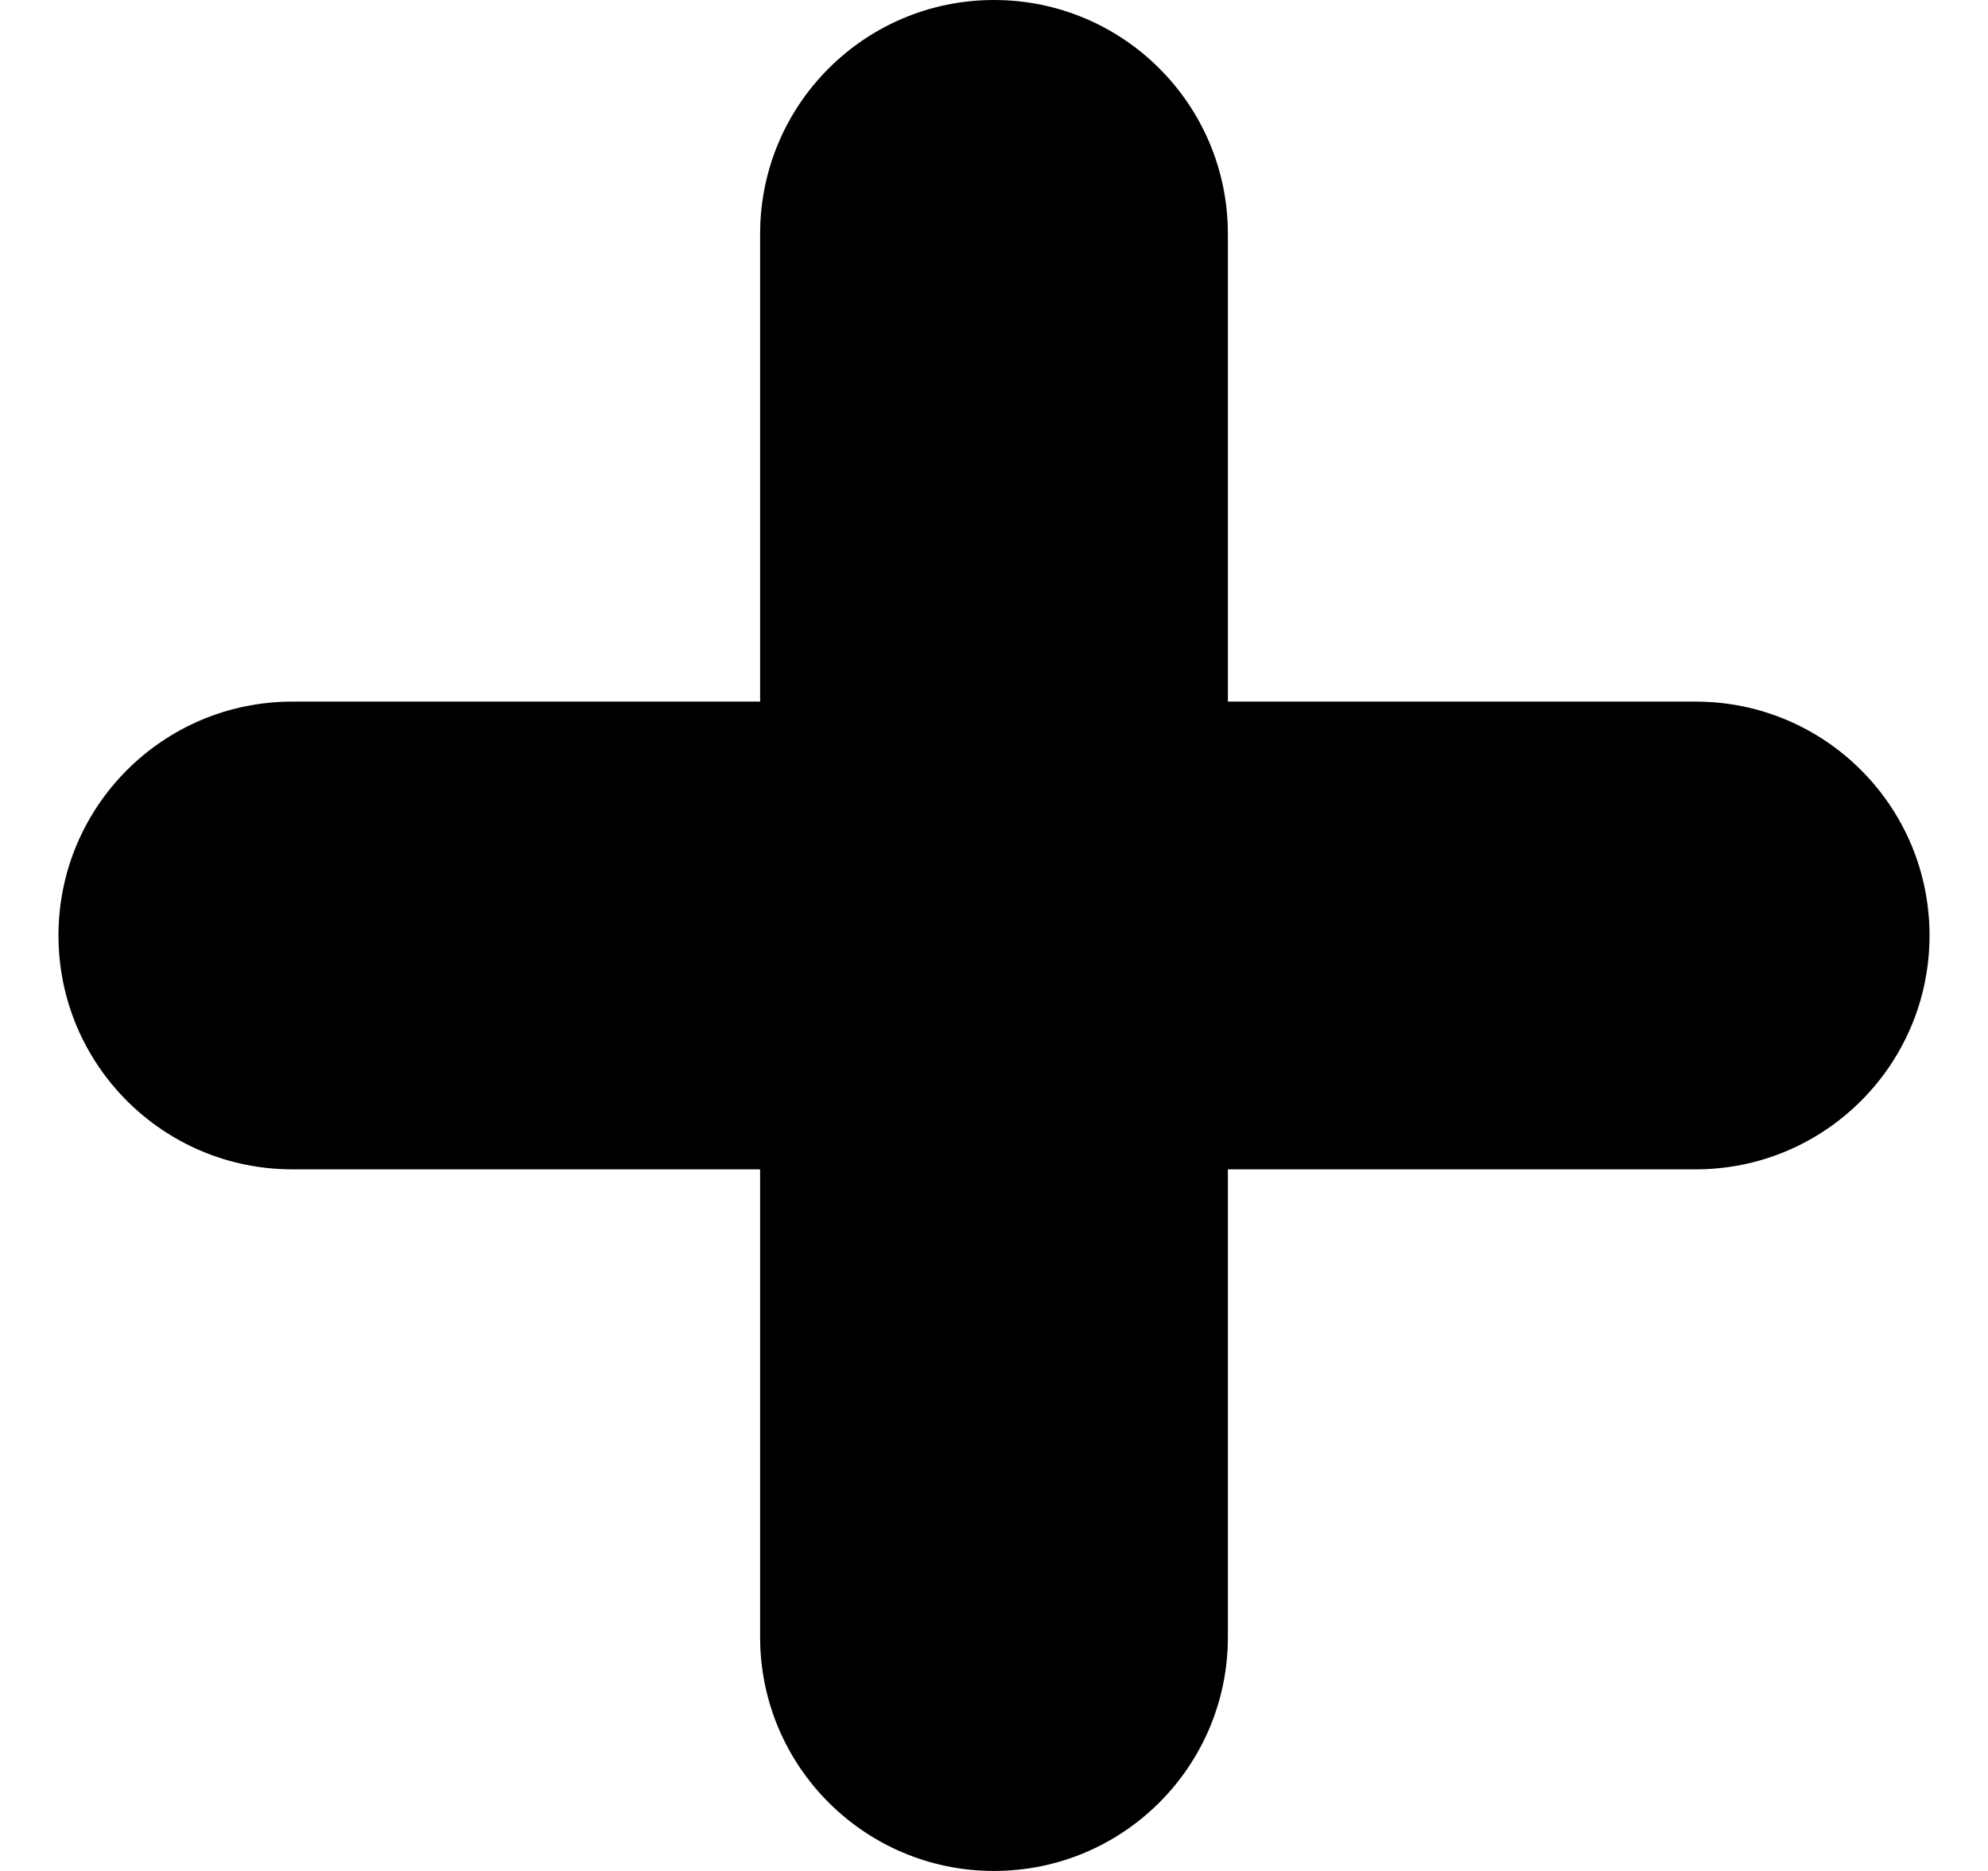
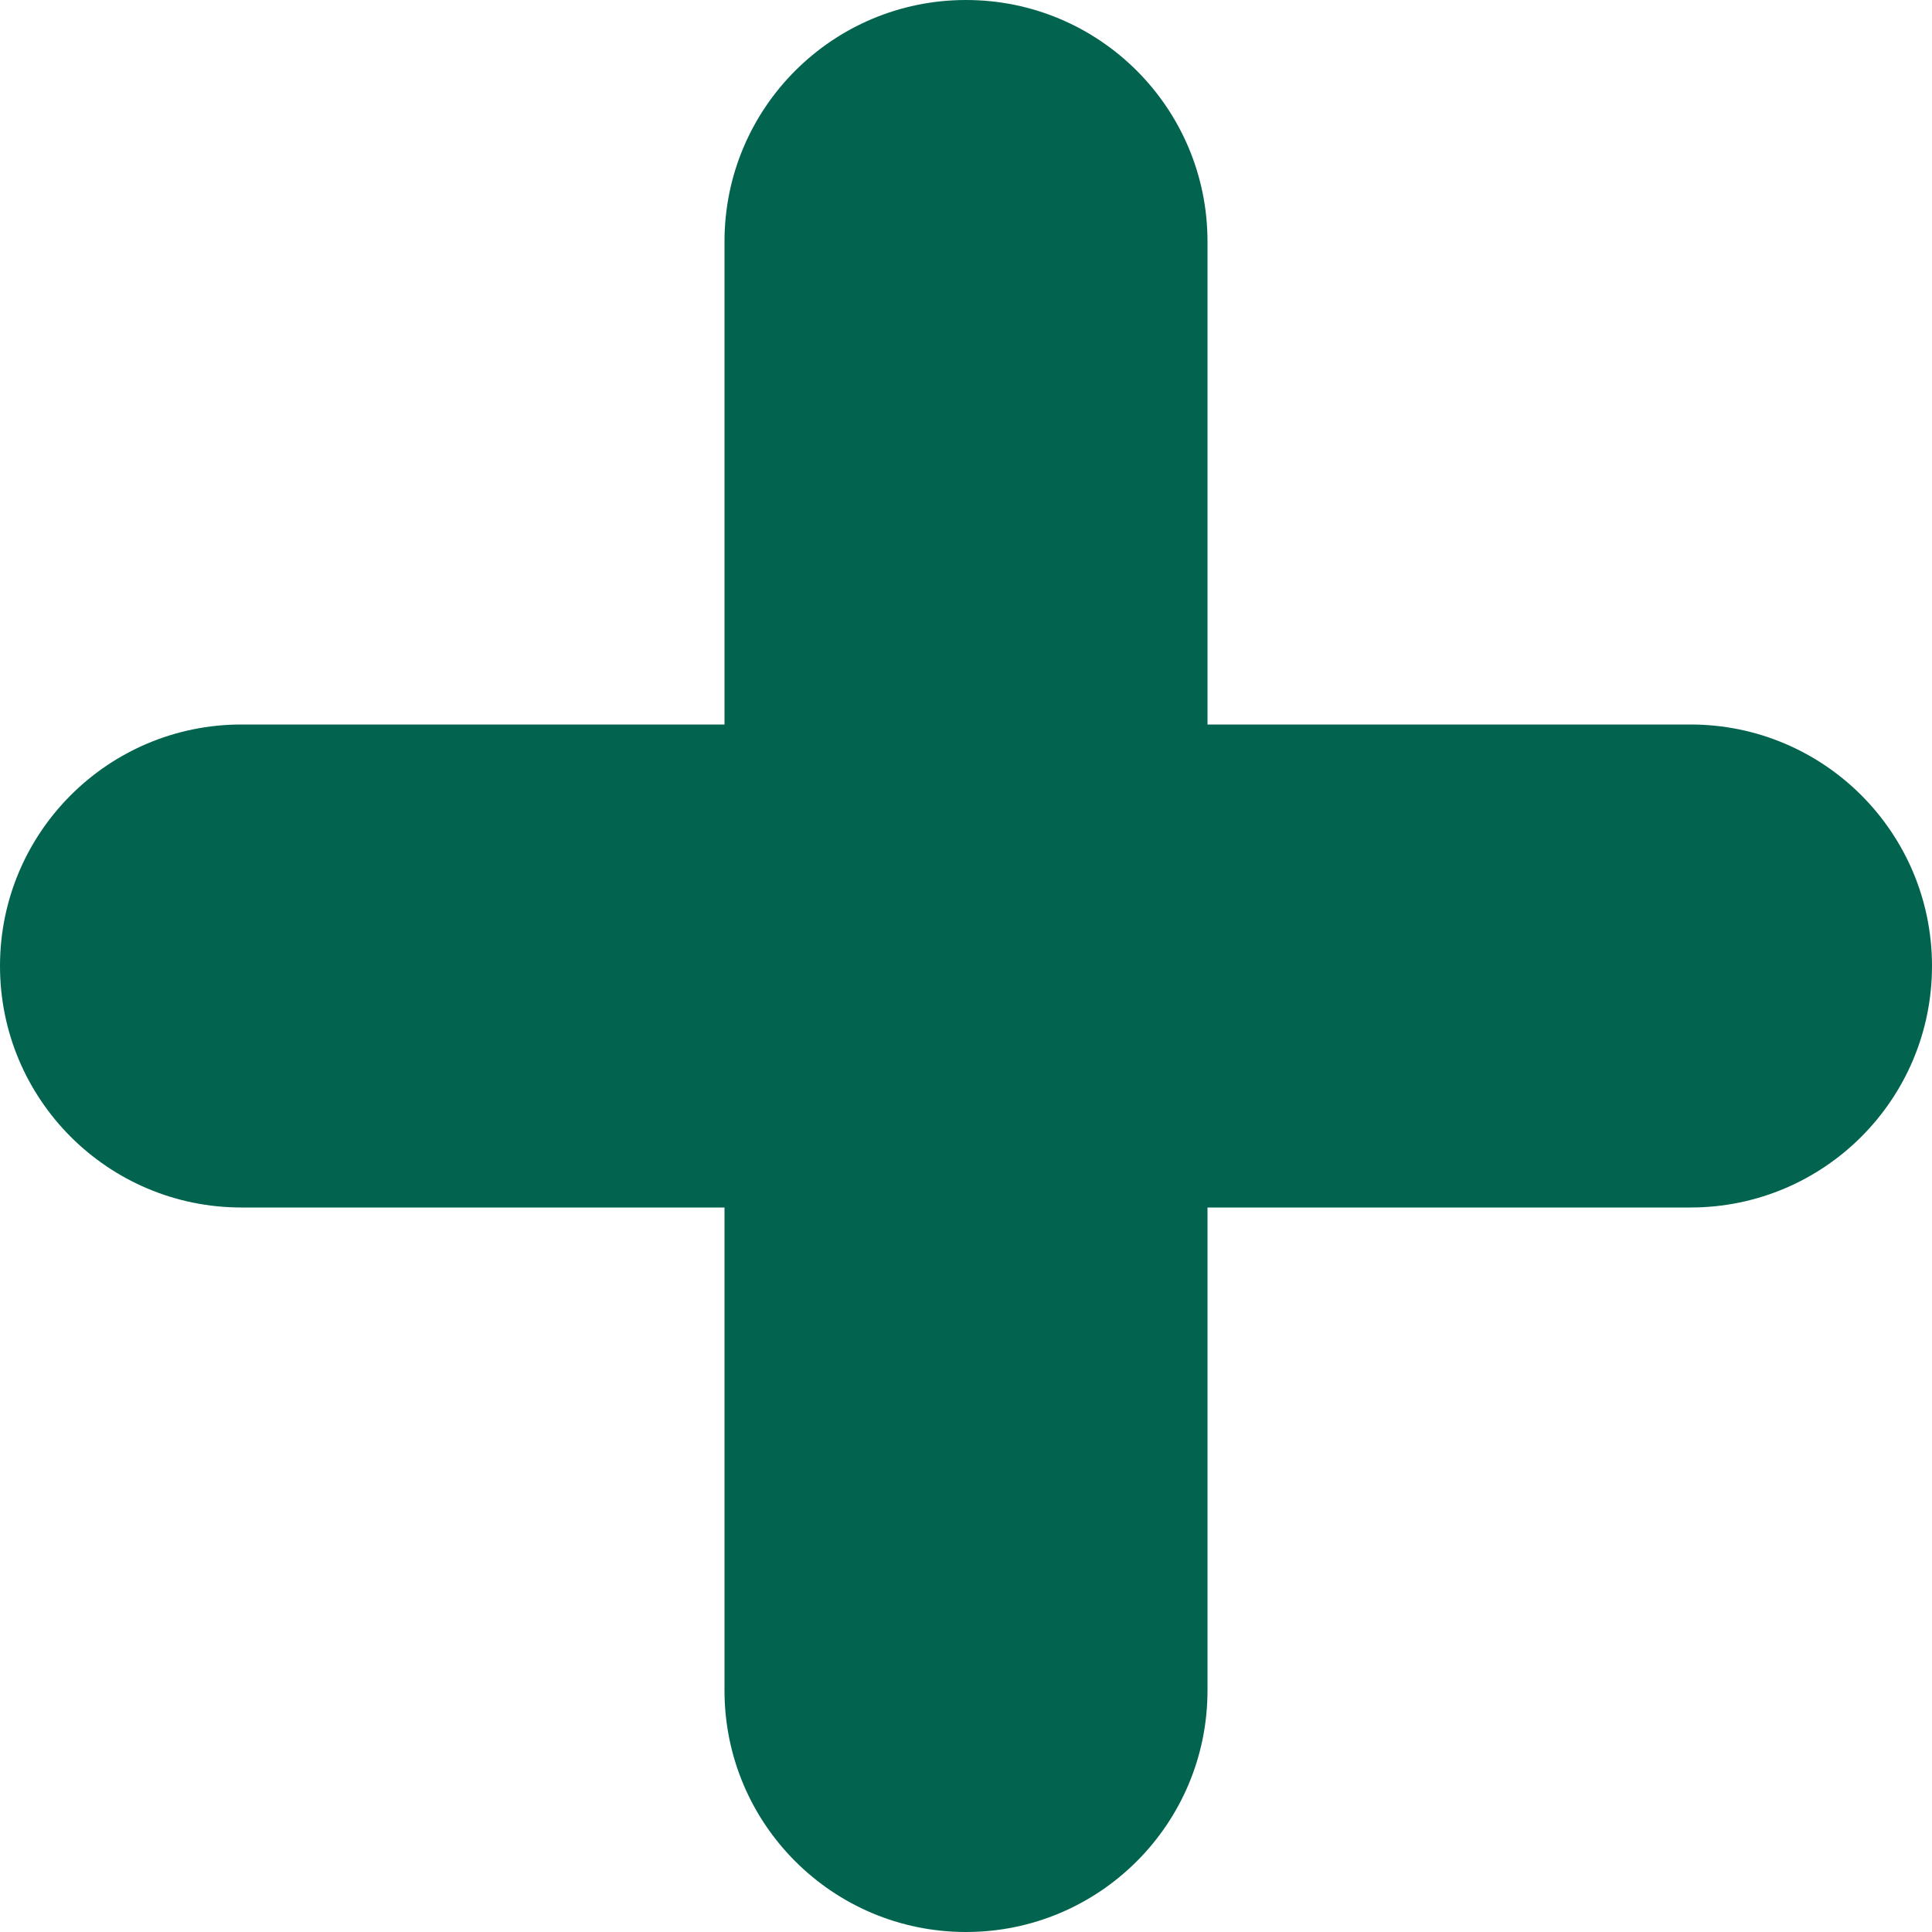
- <svg xmlns="http://www.w3.org/2000/svg" width="17" height="16" viewBox="0 0 17 16" fill="none">
-   <path fill-rule="evenodd" clip-rule="evenodd" d="M10.5 2C10.5 0.895 9.605 0 8.5 0C7.395 0 6.5 0.895 6.5 2V6H2.5C1.395 6 0.5 6.895 0.5 8C0.5 9.105 1.395 10 2.5 10H6.5V14C6.5 15.105 7.395 16 8.5 16C9.605 16 10.5 15.105 10.5 14V10H14.5C15.605 10 16.5 9.105 16.5 8C16.5 6.895 15.605 6 14.5 6H10.5V2Z" fill="black" />
+ <svg xmlns="http://www.w3.org/2000/svg" width="16" height="16" viewBox="0 0 16 16" fill="none">
+   <path fill-rule="evenodd" clip-rule="evenodd" d="M10 2C10 0.895 9.105 0 8 0C6.895 0 6 0.895 6 2V6H2C0.895 6 0 6.895 0 8C0 9.105 0.895 10 2 10H6V14C6 15.105 6.895 16 8 16C9.105 16 10 15.105 10 14V10H14C15.105 10 16 9.105 16 8C16 6.895 15.105 6 14 6H10V2Z" fill="#02644F" />
</svg>
